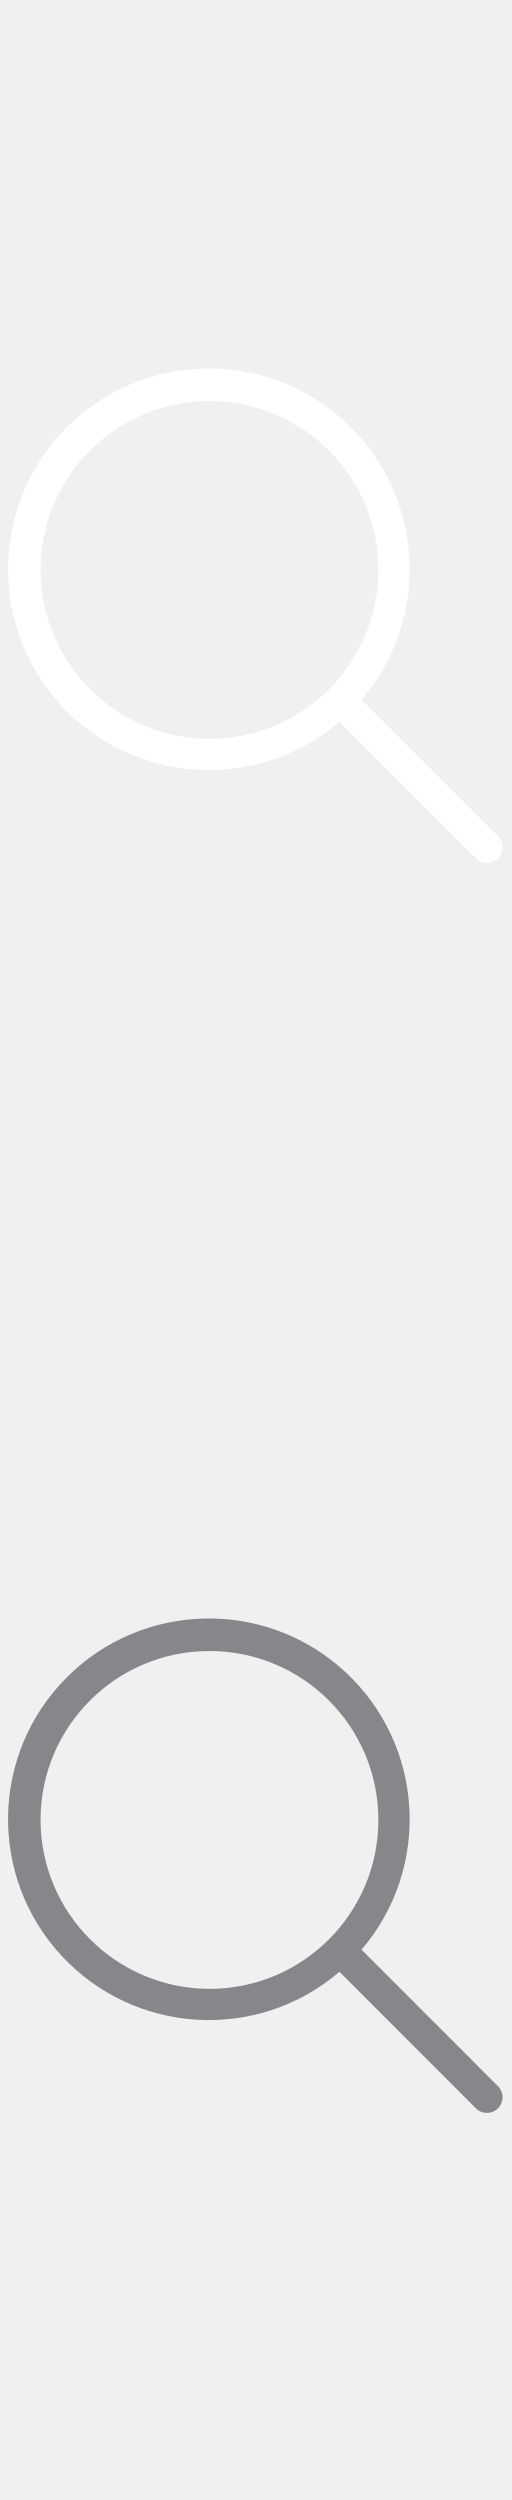
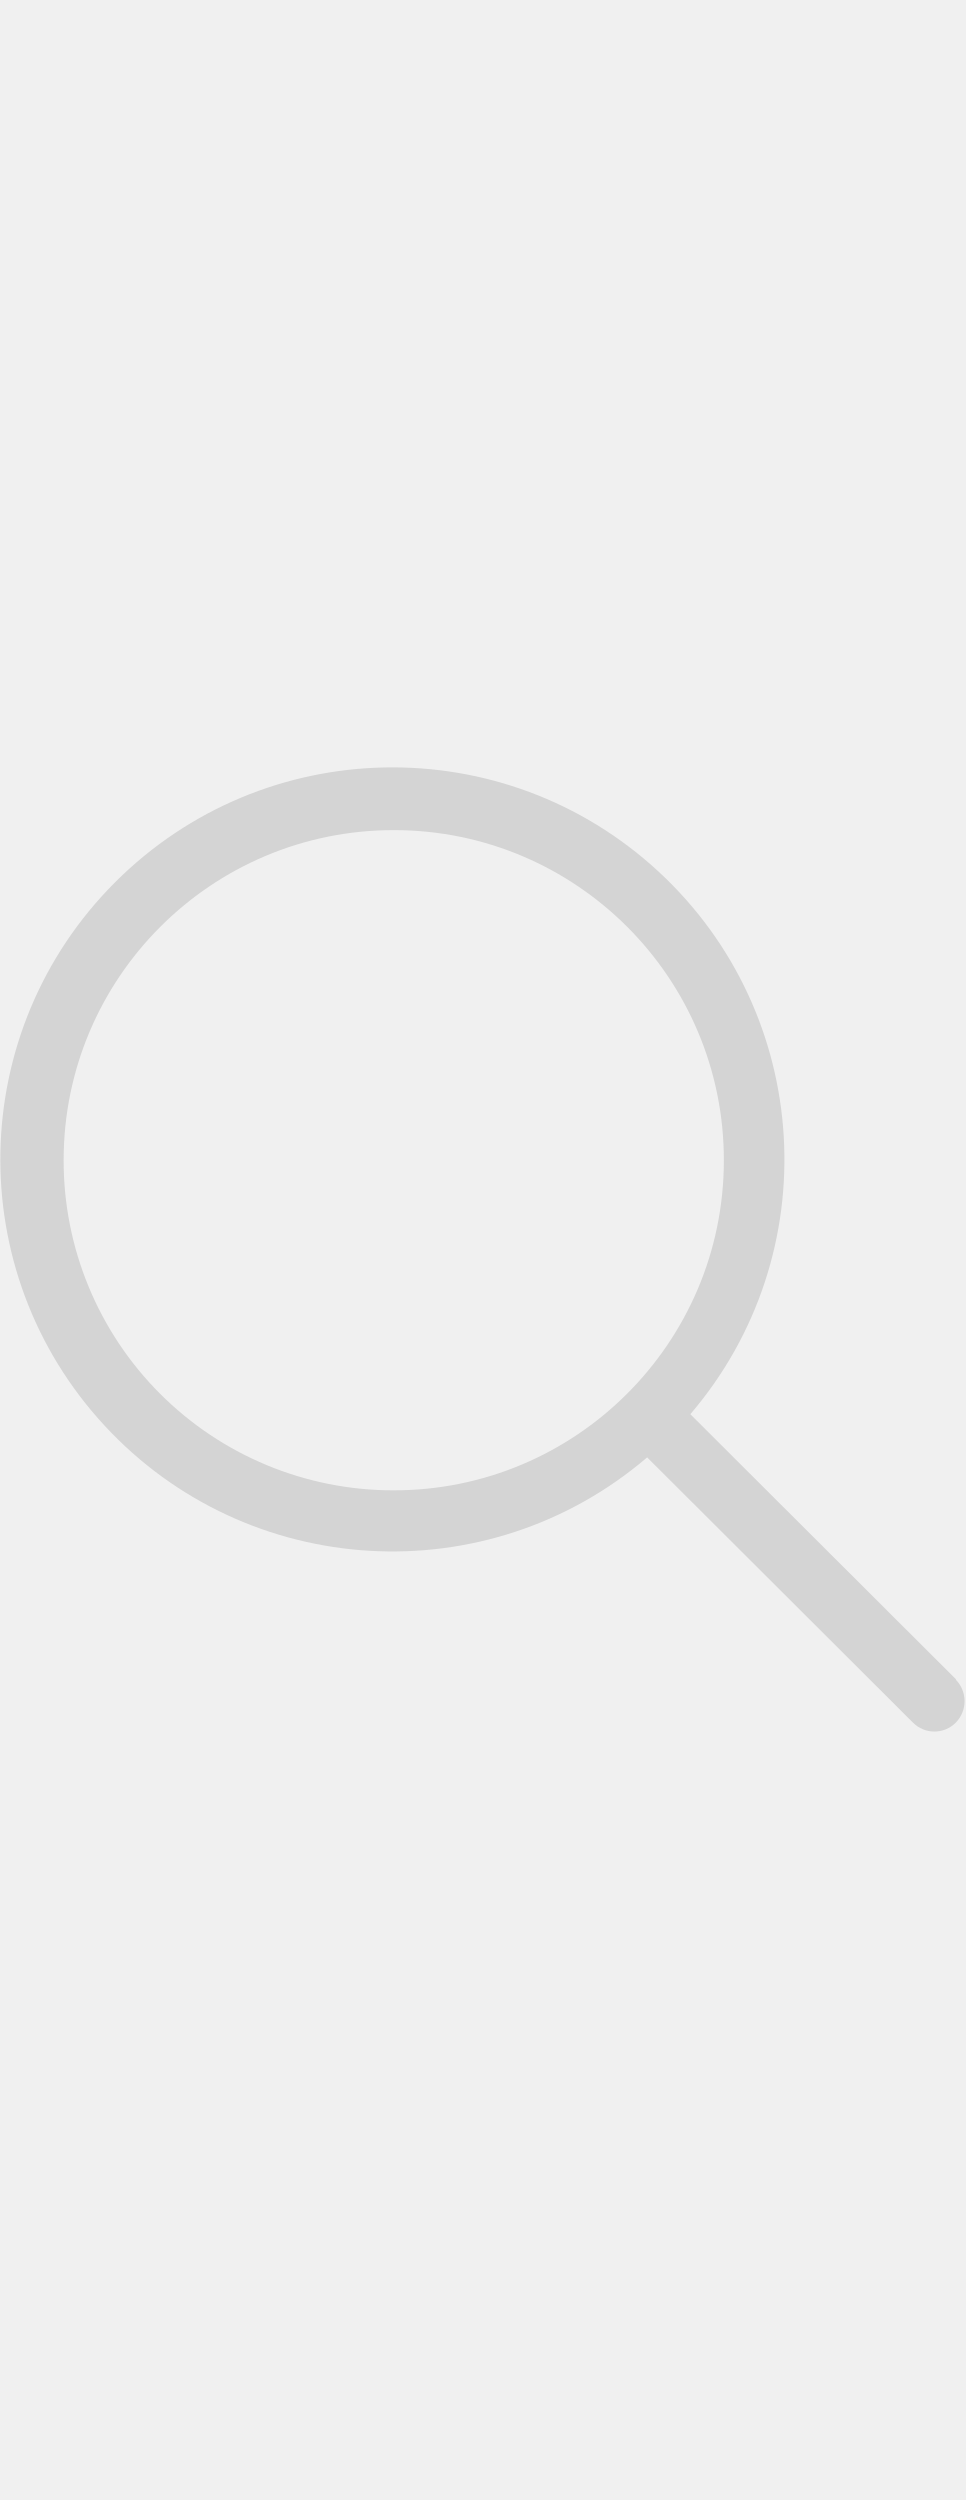
- <svg xmlns="http://www.w3.org/2000/svg" viewBox="0 0 18 88">
+ <svg xmlns="http://www.w3.org/2000/svg" id="Layer_1" data-name="Layer 1" viewBox="0 0 17 44">
  <defs>
-     <style>
-       .a {
-         fill: none;
-       }
- 
-       .b {
-         fill: #fff;
-       }
- 
-       .c {
-         fill: #86868b;
-       }
-     </style>
+     <style>.cls-1{fill:#d4d4d4;}</style>
  </defs>
-   <g>
-     <rect class="a" width="18" height="88" />
-     <path class="b" d="M17.512,29.417l-4.786-4.788a7.068,7.068,0,1,0-.777.778l4.785,4.788a.55.55,0,1,0,.777-.777ZM1.427,20.054a5.946,5.946,0,1,1,5.946,5.954A5.957,5.957,0,0,1,1.427,20.054Z" />
-     <path class="c" d="M17.512,73.417l-4.786-4.788a7.068,7.068,0,1,0-.777.778l4.785,4.788a.55.55,0,1,0,.777-.777ZM1.427,64.054a5.946,5.946,0,1,1,5.946,5.954A5.957,5.957,0,0,1,1.427,64.054Z" />
-   </g>
+   <path class="cls-1" d="M16.83,29.56l-4.68-4.67a6.9,6.9,0,1,0-.76.76l4.68,4.67a.53.53,0,0,0,.75,0,.54.54,0,0,0,0-.76l0,0ZM1.12,20.42a5.81,5.81,0,1,1,5.8,5.81A5.8,5.8,0,0,1,1.12,20.42Z" />
</svg>
